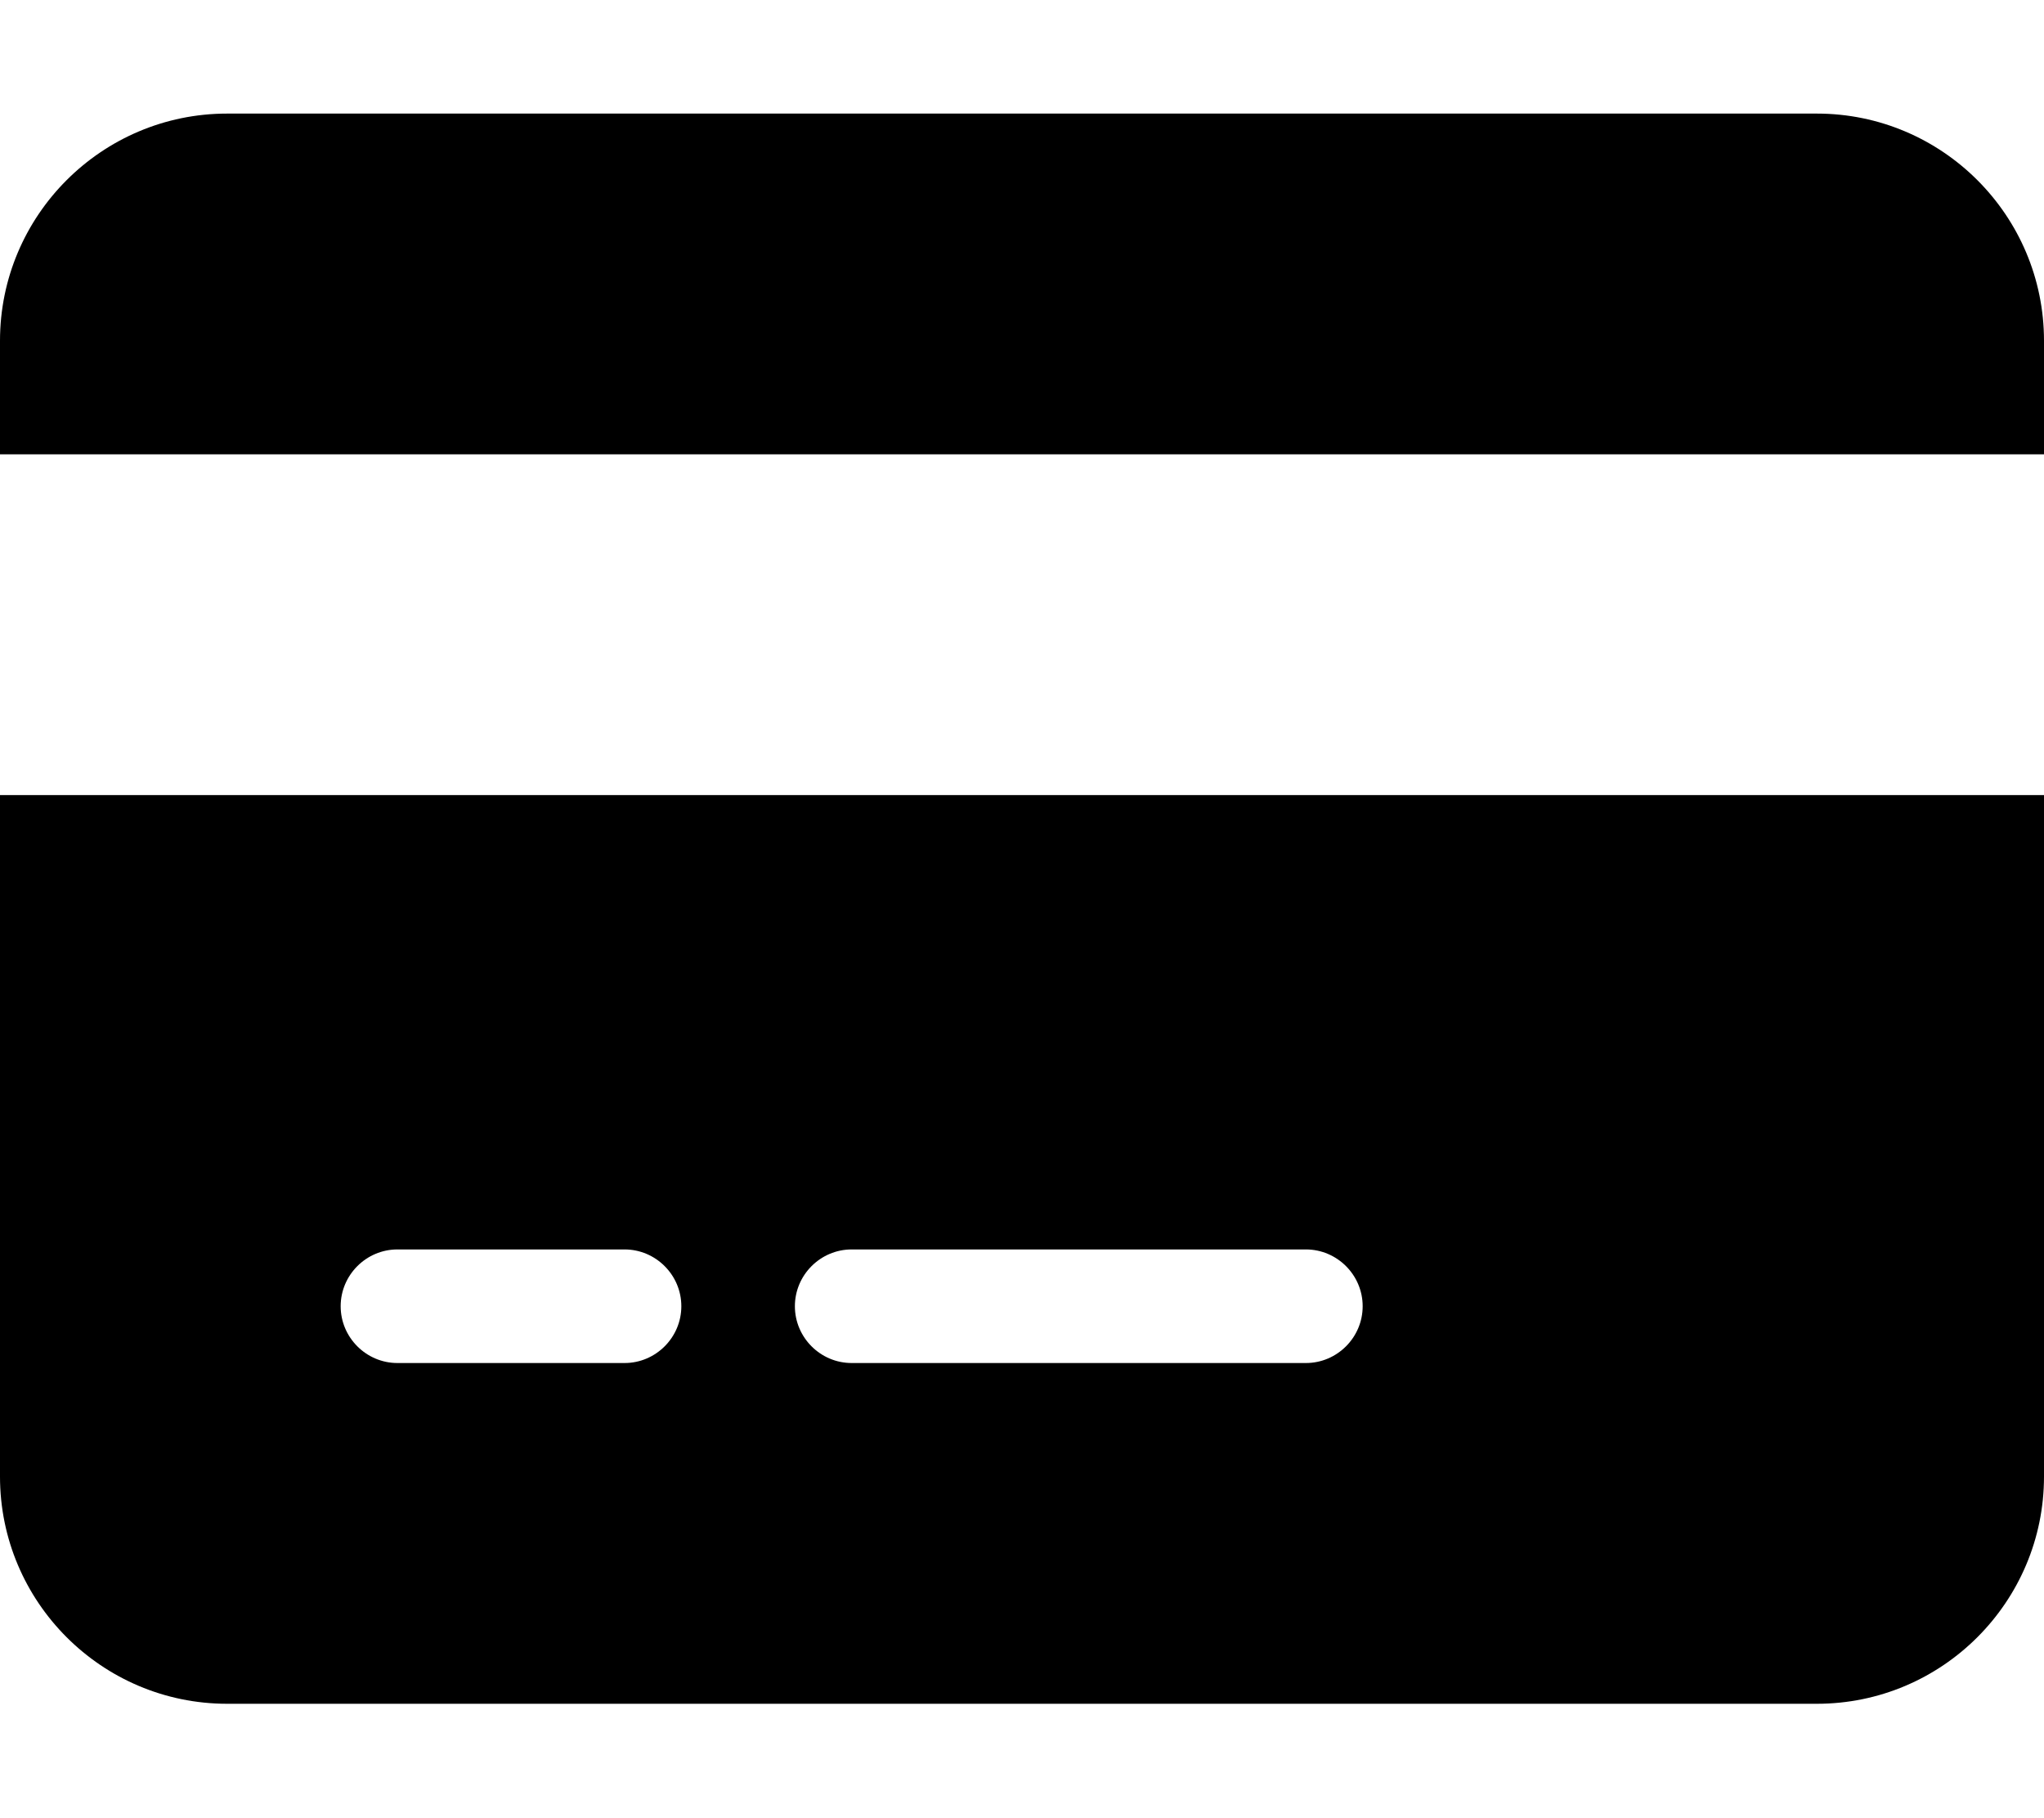
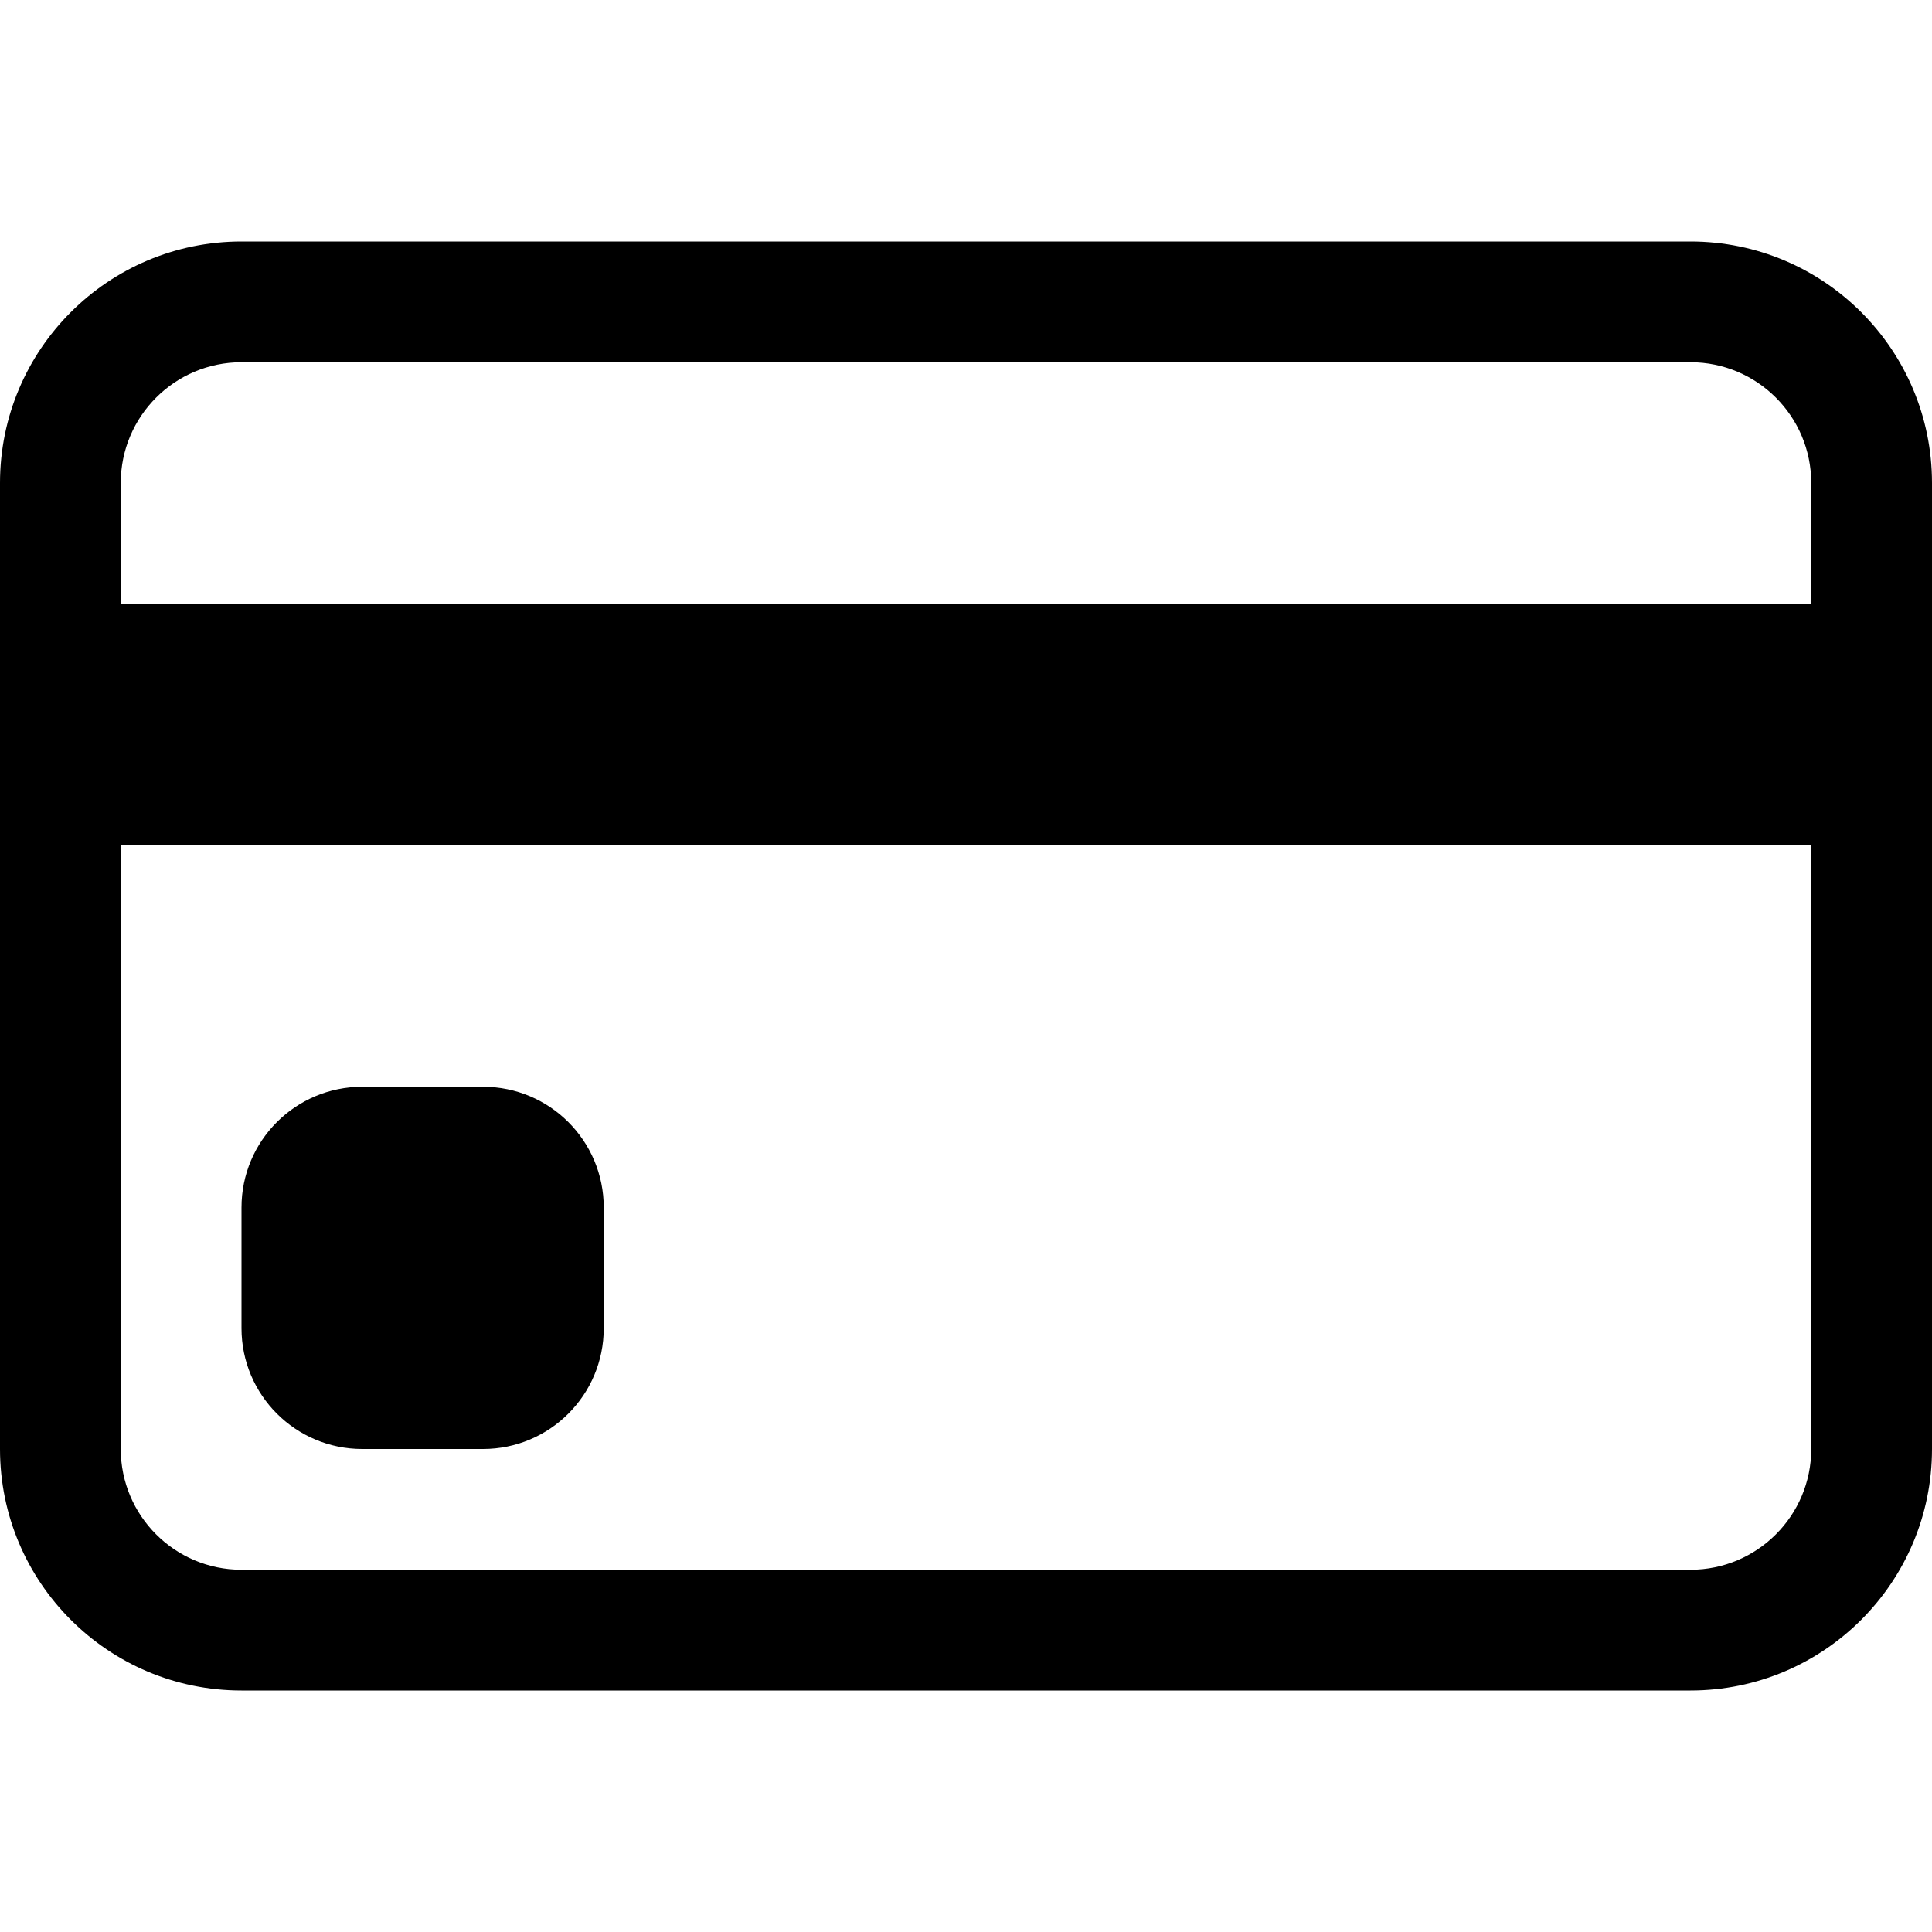
- <svg xmlns="http://www.w3.org/2000/svg" viewBox="0 0 576 512">
-   <path d="M64 32C28.7 32 0 60.7 0 96v32H576V96c0-35.3-28.7-64-64-64H64zM576 224H0V416c0 35.3 28.7 64 64 64H512c35.3 0 64-28.7 64-64V224zM112 352h64c8.8 0 16 7.2 16 16s-7.2 16-16 16H112c-8.8 0-16-7.2-16-16s7.2-16 16-16zm112 16c0-8.8 7.2-16 16-16H368c8.8 0 16 7.2 16 16s-7.2 16-16 16H240c-8.8 0-16-7.2-16-16z" />
+ <svg xmlns="http://www.w3.org/2000/svg" width="16" height="16" fill="currentColor" class="bi bi-credit-card" viewBox="0 0 16 16">
+   <path d="M0 4a2 2 0 0 1 2-2h12a2 2 0 0 1 2 2v8a2 2 0 0 1-2 2H2a2 2 0 0 1-2-2V4zm2-1a1 1 0 0 0-1 1v1h14V4a1 1 0 0 0-1-1H2zm13 4H1v5a1 1 0 0 0 1 1h12a1 1 0 0 0 1-1V7z" />
+   <path d="M2 10a1 1 0 0 1 1-1h1a1 1 0 0 1 1 1v1a1 1 0 0 1-1 1H3a1 1 0 0 1-1-1v-1z" />
</svg>
